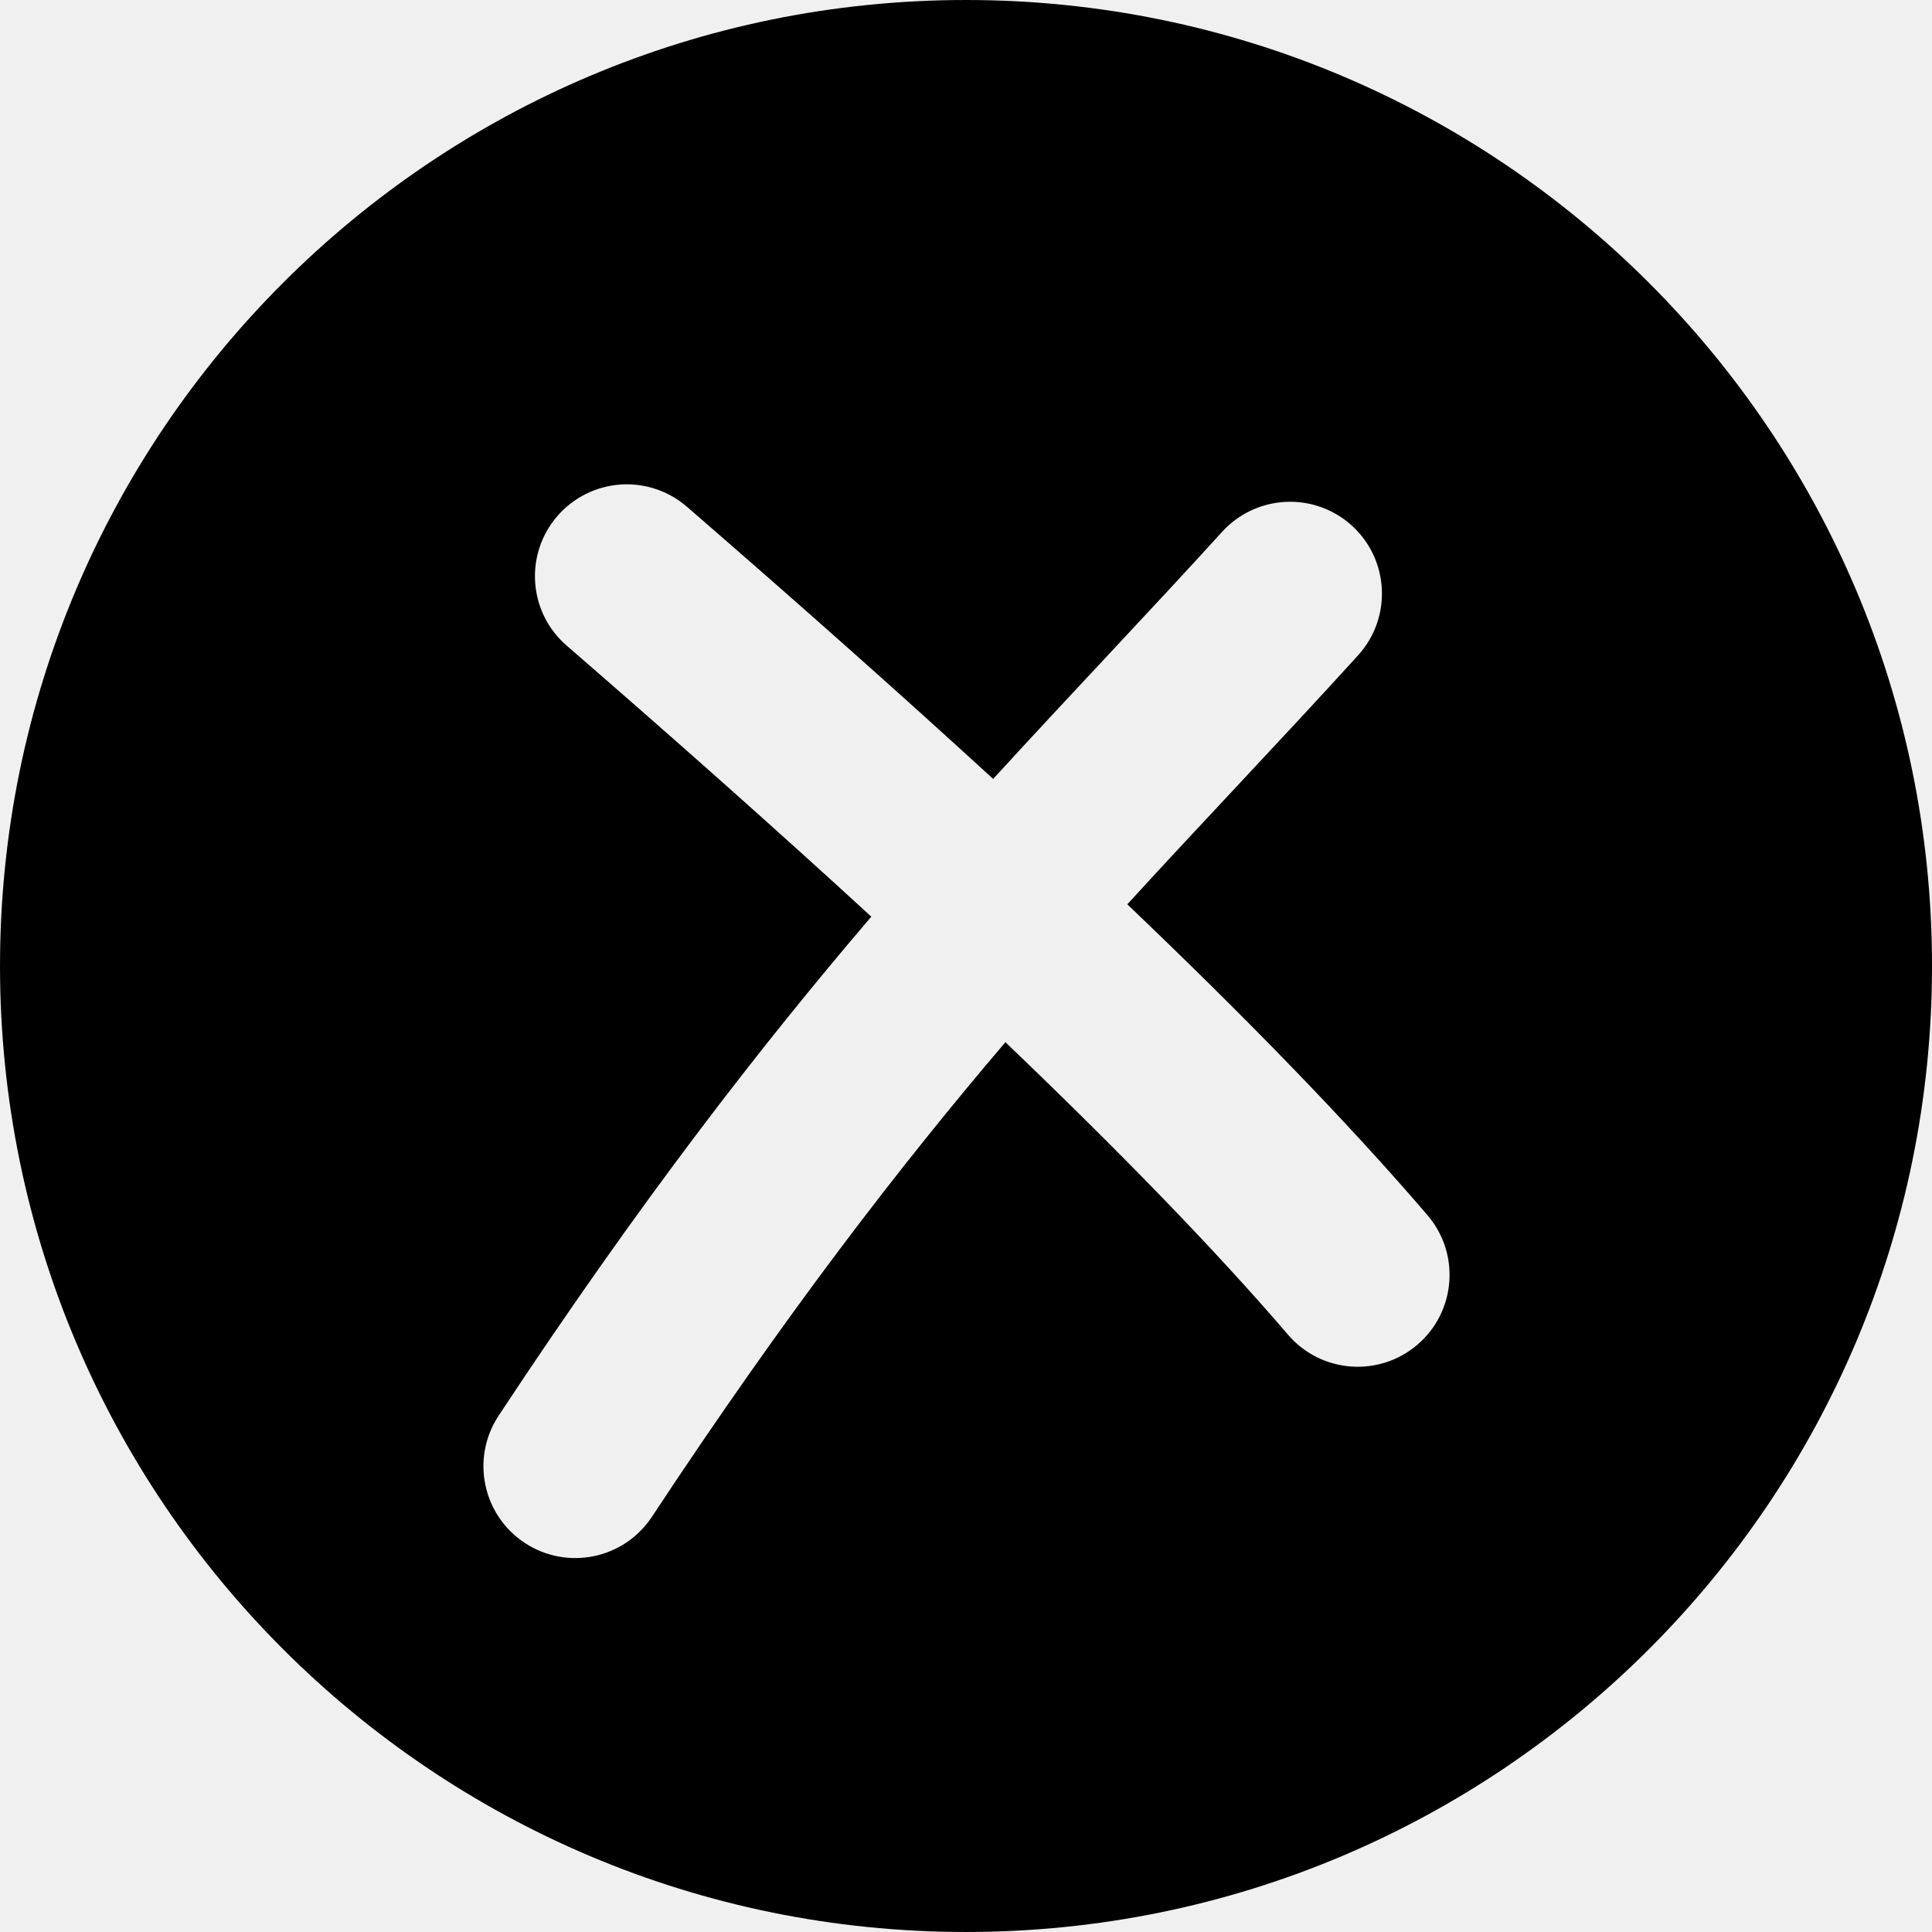
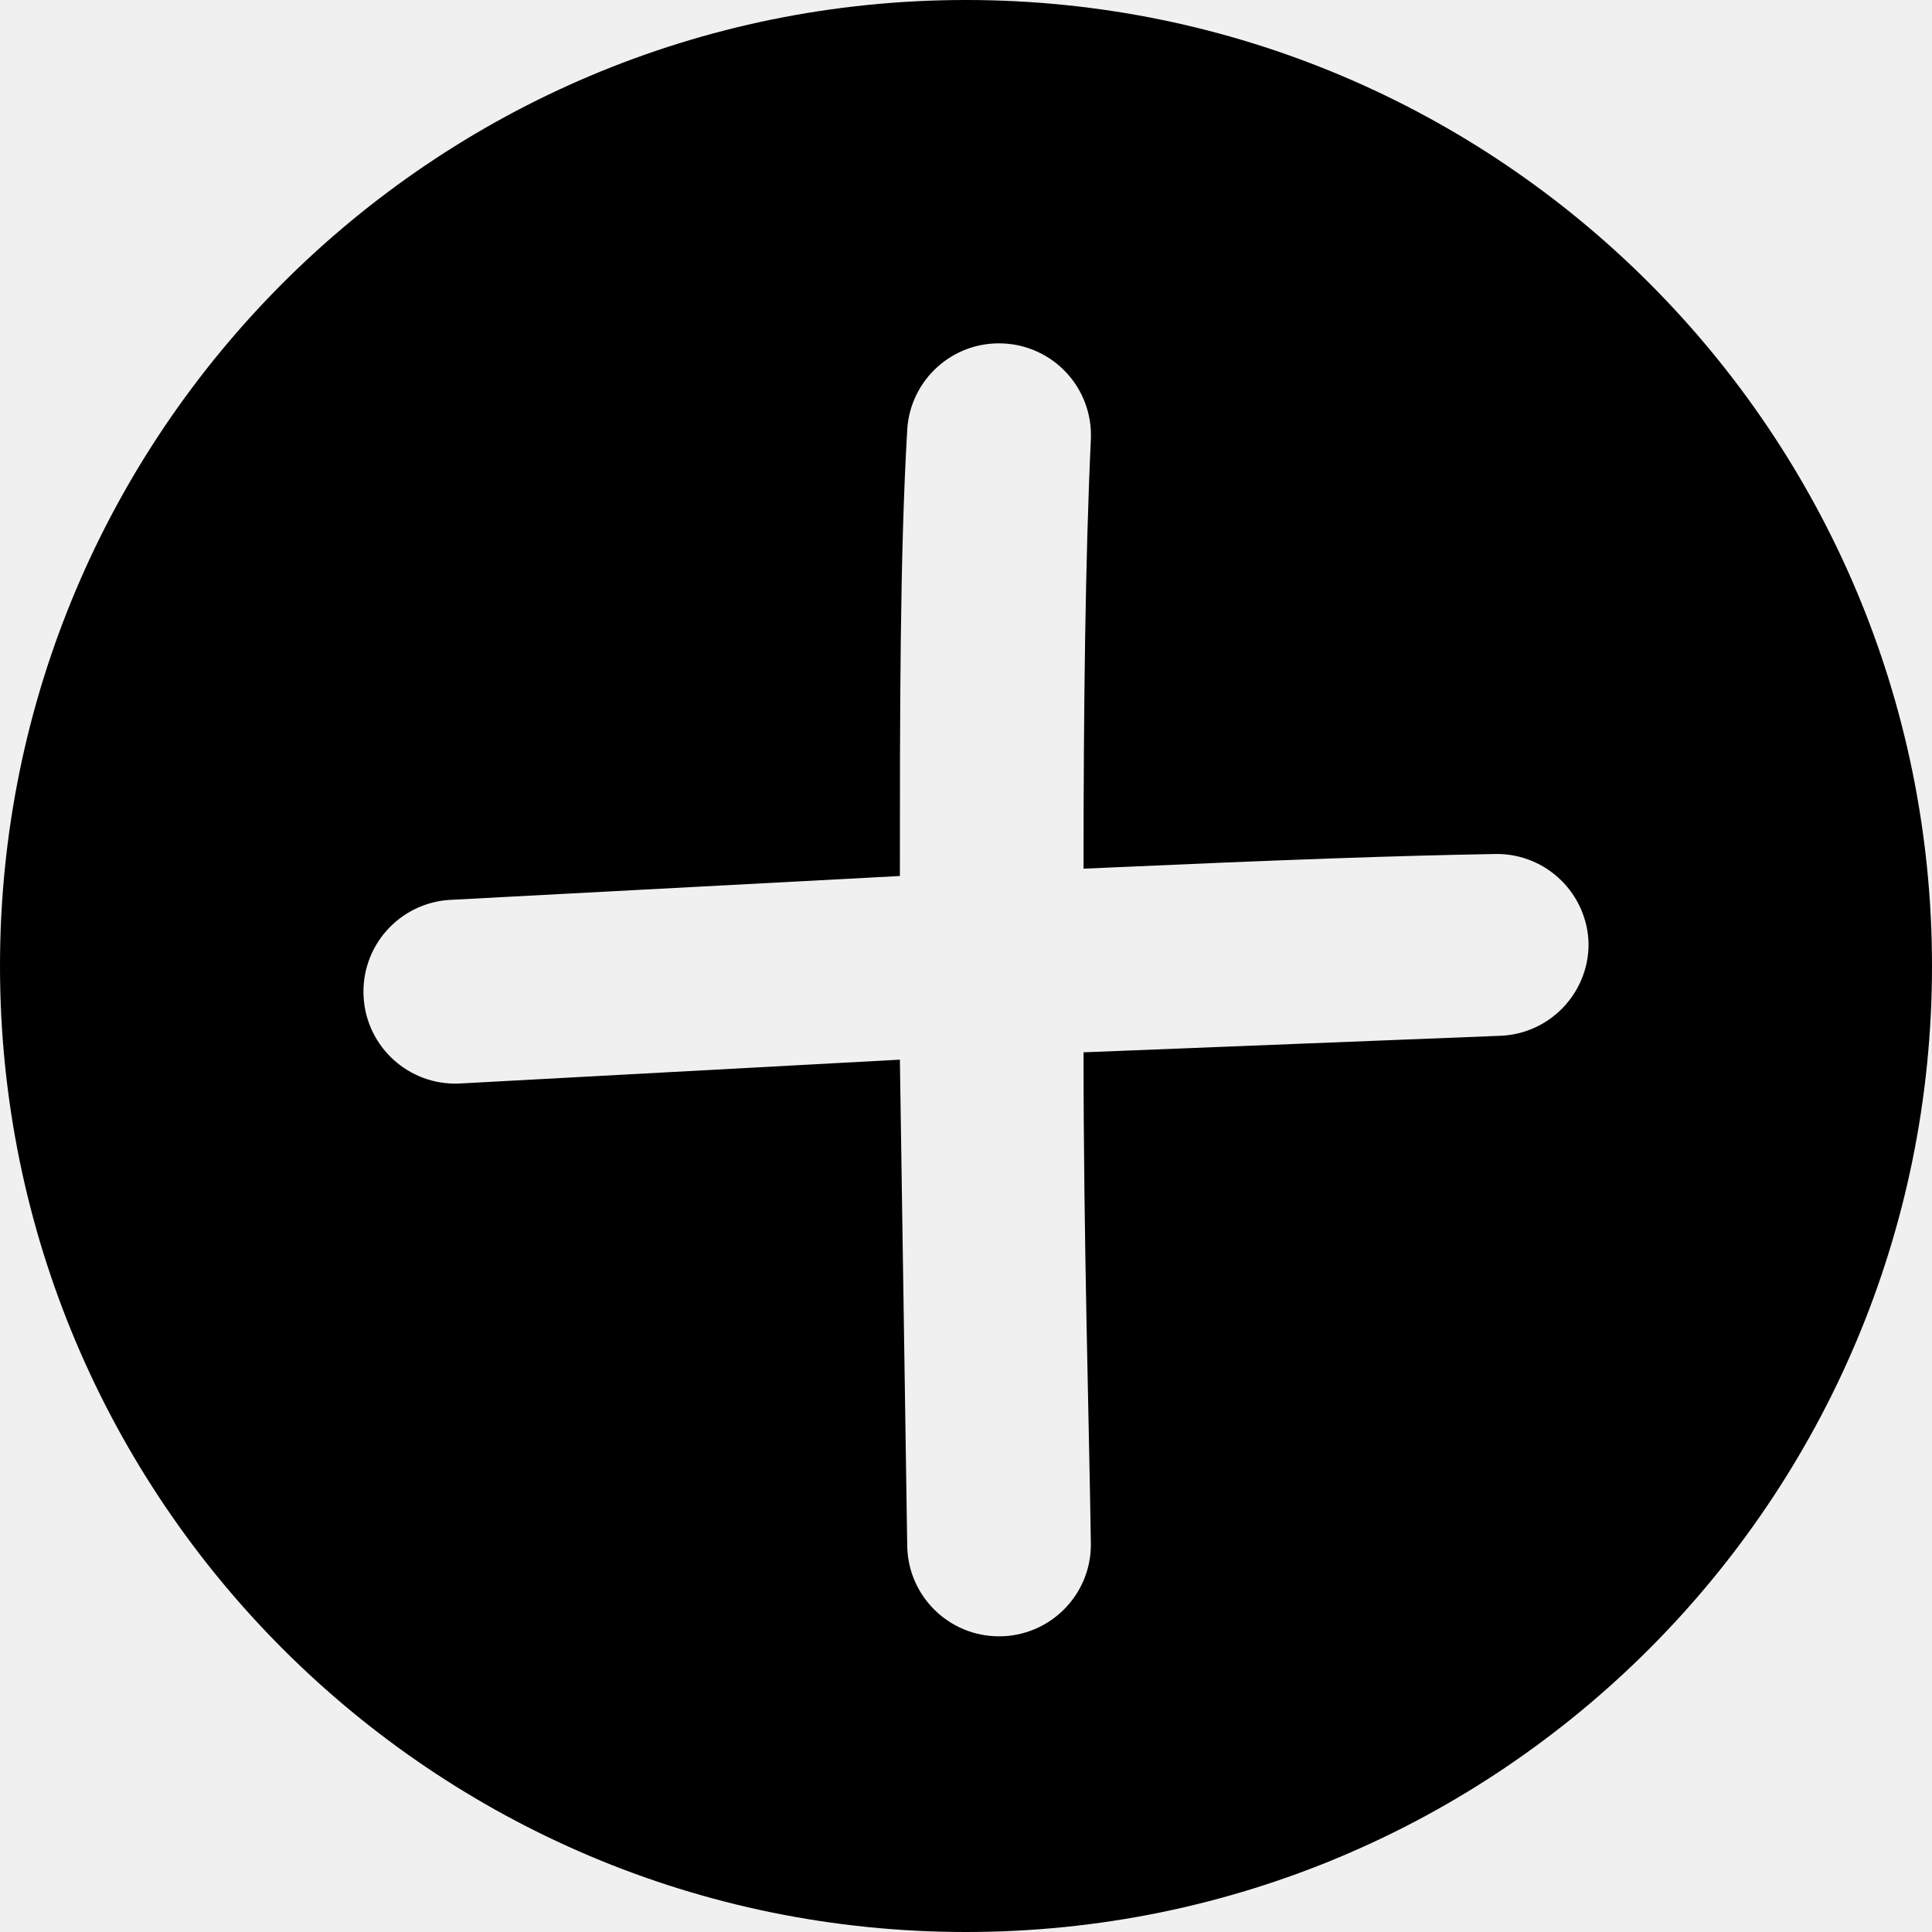
- <svg xmlns="http://www.w3.org/2000/svg" width="105.195mm" height="105.195mm" viewBox="0 0 105.195 105.195" version="1.1" id="svg5">
-   <defs id="defs2" />
-   <g id="layer3" style="display:none" transform="translate(-52.59731,-86.25985)">
-     <circle style="display:none;fill:#000000;stroke-width:0.528;stroke-linecap:round" id="path61" cx="105.195" cy="138.857" r="52.597" />
-   </g>
-   <g id="g558" style="display:none" transform="translate(-52.59731,-86.25985)">
-     <path id="circle556" style="display:inline;fill:#000000;stroke-width:0.528;stroke-linecap:round" d="m 105.195,86.26 a 52.597,52.597 0 0 0 -52.597,52.597 52.597,52.597 0 0 0 52.597,52.597 52.597,52.597 0 0 0 52.598,-52.597 52.597,52.597 0 0 0 -52.598,-52.597 z m -0.205,20.697 c 6.213,0.084 11.991,4.703 14.691,12.365 5.138,0.036 9.71,0.172 13.914,0.413 a 3.5,3.5 0 0 1 3.293,3.695 3.5,3.5 0 0 1 -3.693,3.295 c -1.665,-0.095 -3.4,-0.173 -5.208,-0.236 2.214,22.631 2.073,32.621 0.33,38.414 a 3.5,3.5 0 0 1 -3.502,2.486 c -21.808,-0.937 -27.53,-0.007 -39.446,0.252 a 3.5,3.5 0 0 1 -3.564,-3.218 c -0.824,-10.189 -1.117,-22.655 -0.129,-37.156 -1.552,0.068 -3.025,0.127 -4.651,0.203 a 3.5,3.5 0 0 1 -3.658,-3.334 3.5,3.5 0 0 1 3.334,-3.658 c 4.854,-0.224 9.278,-0.405 13.513,-0.564 2.291,-8.085 8.298,-13.043 14.775,-12.955 z m -0.093,7 c -2.579,-0.035 -5.418,1.472 -7.201,5.697 4.499,-0.139 8.726,-0.244 12.572,-0.296 0.63,-0.009 1.232,-0.013 1.846,-0.019 -1.976,-3.875 -4.792,-5.349 -7.217,-5.382 z m 11.967,12.355 c -7.77,-1e-4 -16.985,0.225 -28.15,0.66 -0.922,13.015 -0.703,24.083 -0.072,33.545 1.709,-0.059 3.386,-0.123 5.093,-0.184 l 0.707,-23.571 a 3.5,3.5 0 0 1 3.602,-3.395 3.5,3.5 0 0 1 3.395,3.603 l -0.695,23.159 c 2.81,-0.056 5.885,-0.082 9.452,-0.05 l -1.122,-24.042 a 3.5,3.5 0 0 1 3.332,-3.658 3.5,3.5 0 0 1 3.66,3.332 l 1.144,24.495 c 1.528,0.04 3.117,0.087 4.818,0.147 0.699,-4.822 0.804,-14.693 -1.09,-34.018 -1.32,-0.014 -2.667,-0.024 -4.073,-0.024 z" />
-   </g>
-   <g id="g6862" style="display:none" transform="translate(-52.59731,-86.25985)">
-     <path id="circle6860" style="fill:#000000;stroke-width:0.528;stroke-linecap:round" d="m 105.195,86.26 a 52.597,52.597 0 0 0 -52.597,52.597 52.597,52.597 0 0 0 52.597,52.597 52.597,52.597 0 0 0 52.598,-52.597 52.597,52.597 0 0 0 -52.598,-52.597 z m 4.792,18.148 a 5,5 0 0 1 4.761,5.227 c -0.305,6.534 -0.932,14.714 -2.042,23.229 7.593,-0.371 13.62,-0.452 17.379,-0.451 2.811,3.6e-4 4.359,0.045 4.359,0.045 a 5,5 0 0 1 4.853,5.141 5,5 0 0 1 -5.143,4.856 c 0,0 -9.012,-0.256 -22.986,0.499 -1.888,10.683 -4.628,21.092 -8.541,28.698 a 5,5 0 0 1 -6.732,2.16 5,5 0 0 1 -2.158,-6.734 c 2.782,-5.407 5.094,-14.04 6.879,-23.413 -6.403,0.517 -13.441,1.24 -20.869,2.253 a 5,5 0 0 1 -5.629,-4.279 5,5 0 0 1 4.279,-5.629 c 8.591,-1.171 16.681,-1.965 23.911,-2.503 1.302,-8.895 2.14,-17.67 2.45,-24.335 a 5,5 0 0 1 5.229,-4.762 z" />
-   </g>
-   <g id="g6866" style="display:inline" transform="translate(-52.59731,-86.25985)">
-     <path id="circle6864" style="display:inline;fill:#000000;stroke-width:0.528;stroke-linecap:round" d="m 105.195,86.26 a 52.597,52.597 0 0 0 -52.597,52.597 52.597,52.597 0 0 0 52.597,52.597 52.597,52.597 0 0 0 52.598,-52.597 52.597,52.597 0 0 0 -52.598,-52.597 z M 86.369,112.643 a 5,5 0 0 1 3.631,1.209 c 5.957,5.161 11.536,10.11 16.674,14.82 4.24,-4.642 8.321,-8.897 12.468,-13.457 a 5,5 0 0 1 3.463,-1.629 5,5 0 0 1 3.602,1.295 5,5 0 0 1 0.334,7.063 c -4.299,4.727 -8.385,8.985 -12.563,13.554 6.469,6.178 11.999,11.856 16.342,16.925 a 5,5 0 0 1 -0.543,7.051 5,5 0 0 1 -7.051,-0.543 c -3.957,-4.618 -9.183,-9.989 -15.386,-15.925 -5.743,6.742 -11.919,14.738 -19.246,25.841 a 5,5 0 0 1 -6.928,1.42 5,5 0 0 1 -1.418,-6.928 c 7.675,-11.631 14.24,-20.086 20.291,-27.168 -5.085,-4.669 -10.643,-9.608 -16.588,-14.759 a 5,5 0 0 1 -0.504,-7.055 5,5 0 0 1 3.421,-1.713 z" />
-   </g>
-   <g id="g6870" style="display:none" transform="translate(-52.59731,-86.25985)">
-     <path id="circle6868" style="display:inline;fill:#000000;stroke-width:0.528;stroke-linecap:round" d="m 105.195,86.26 a 52.597,52.597 0 0 0 -52.597,52.597 52.597,52.597 0 0 0 52.597,52.597 52.597,52.597 0 0 0 52.598,-52.597 52.597,52.597 0 0 0 -52.598,-52.597 z m 4.159,47.869 c 11.203,0.008 20.84,0.152 20.84,0.152 a 5,5 0 0 1 4.935,5.063 5,5 0 0 1 -5.062,4.935 c 0,0 -39.808,-0.415 -50.086,0.479 a 5,5 0 0 1 -5.414,-4.549 5,5 0 0 1 4.549,-5.414 c 6.267,-0.545 19.036,-0.674 30.238,-0.666 z" />
-   </g>
-   <g id="layer5" style="display:none" transform="translate(-52.59731,-86.25985)">
-     <path style="fill:none;fill-opacity:1;stroke:#ffffff;stroke-width:7;stroke-linecap:round;stroke-linejoin:round;stroke-dasharray:none;stroke-opacity:1" d="m 85.294,125.709 c -1.129,15.091 -0.845,27.986 0,38.432 11.756,-0.255 17.736,-1.19 39.671,-0.248 1.45,-4.817 1.757,-15.35 -0.744,-39.919" id="path5264" />
-     <path style="fill:none;fill-opacity:1;stroke:#ffffff;stroke-width:7;stroke-linecap:round;stroke-dasharray:none;stroke-opacity:1" d="m 76.863,123.973 c 26.825,-1.24 43.528,-1.487 56.532,-0.744" id="path5266" />
-     <path style="fill:none;fill-opacity:1;stroke:#ffffff;stroke-width:7;stroke-linecap:round;stroke-dasharray:none;stroke-opacity:1" d="m 93.476,121.246 c 3.804,-14.481 19.007,-14.454 23.307,0.496" id="path5270" />
-     <path style="fill:none;fill-opacity:1;stroke:#ffffff;stroke-width:7;stroke-linecap:round;stroke-linejoin:round;stroke-dasharray:none;stroke-opacity:1" d="M 97.939,136.866 97.195,161.661" id="path5272" />
-     <path style="fill:none;fill-opacity:1;stroke:#ffffff;stroke-width:7;stroke-linecap:round;stroke-linejoin:round;stroke-dasharray:none;stroke-opacity:1" d="m 112.568,135.875 1.24,26.53" id="path5274" />
-   </g>
-   <g id="layer4" style="display:none" transform="translate(-52.59731,-86.25985)">
-     <path style="fill:none;fill-opacity:1;stroke:#ffffff;stroke-width:10;stroke-linecap:round;stroke-dasharray:none;stroke-opacity:1" d="m 79.548,139.776 c 11.406,-0.992 50.581,-0.496 50.581,-0.496" id="path5233" />
-   </g>
-   <g id="layer1" style="display:none" transform="translate(-52.59731,-86.25985)">
-     <path style="display:inline;fill:none;fill-opacity:1;stroke:#ffffff;stroke-width:10;stroke-linecap:round;stroke-dasharray:none;stroke-opacity:1" d="m 109.753,109.403 c -0.784,16.817 -4.253,45.735 -11.571,59.961" id="path1275" />
-     <path style="color:#000000;fill:#ffffff;stroke-linecap:round;-inkscape-stroke:none" d="m 134.443,132.457 c 0,0 -24.767,-0.715 -56.047,3.551 a 5,5 0 0 0 -4.279,5.629 5,5 0 0 0 5.629,4.279 c 30.434,-4.15 54.408,-3.463 54.408,-3.463 a 5,5 0 0 0 5.143,-4.855 5,5 0 0 0 -4.854,-5.141 z" id="path2211" />
-   </g>
-   <g id="layer2" style="display:none" transform="translate(-52.59731,-86.25985)">
-     <path style="fill:none;fill-opacity:1;stroke:#ffffff;stroke-width:10;stroke-linecap:round;stroke-dasharray:none;stroke-opacity:1" d="m 122.842,118.58 c -12.037,13.236 -22.92,23.264 -38.922,47.513" id="path5227" />
-     <path style="fill:none;fill-opacity:1;stroke:#ffffff;stroke-width:10;stroke-linecap:round;stroke-dasharray:none;stroke-opacity:1" d="m 86.726,117.63 c 17.088,14.805 31.112,27.908 39.799,38.045" id="path5229" />
-   </g>
+ <svg xmlns="http://www.w3.org/2000/svg" viewBox="0 0 105.2 105.2">
+   <path d="M52.6 0A52.6 52.6 0 0 0 0 52.6a52.6 52.6 0 0 0 52.6 52.6 52.6 52.6 0 0 0 52.6-52.6A52.6 52.6 0 0 0 52.6 0zm2 18.7a5 5 0 0 1 4.8 5.2c-.3 6.4-.4 14.7-.4 23.4 11.2-.5 16.8-.7 22.5-.8a5 5 0 0 1 5 4.9 5 5 0 0 1-4.8 5l-22.7.9c0 10.2.3 20 .4 26.8a5 5 0 0 1-5 5 5 5 0 0 1-5-4.9L49 57.7 25 59a5 5 0 0 1-5.2-4.7 5 5 0 0 1 4.7-5.3L49 47.7c0-8.8 0-17.5.4-24.3a5 5 0 0 1 5.2-4.7z" />
</svg>
